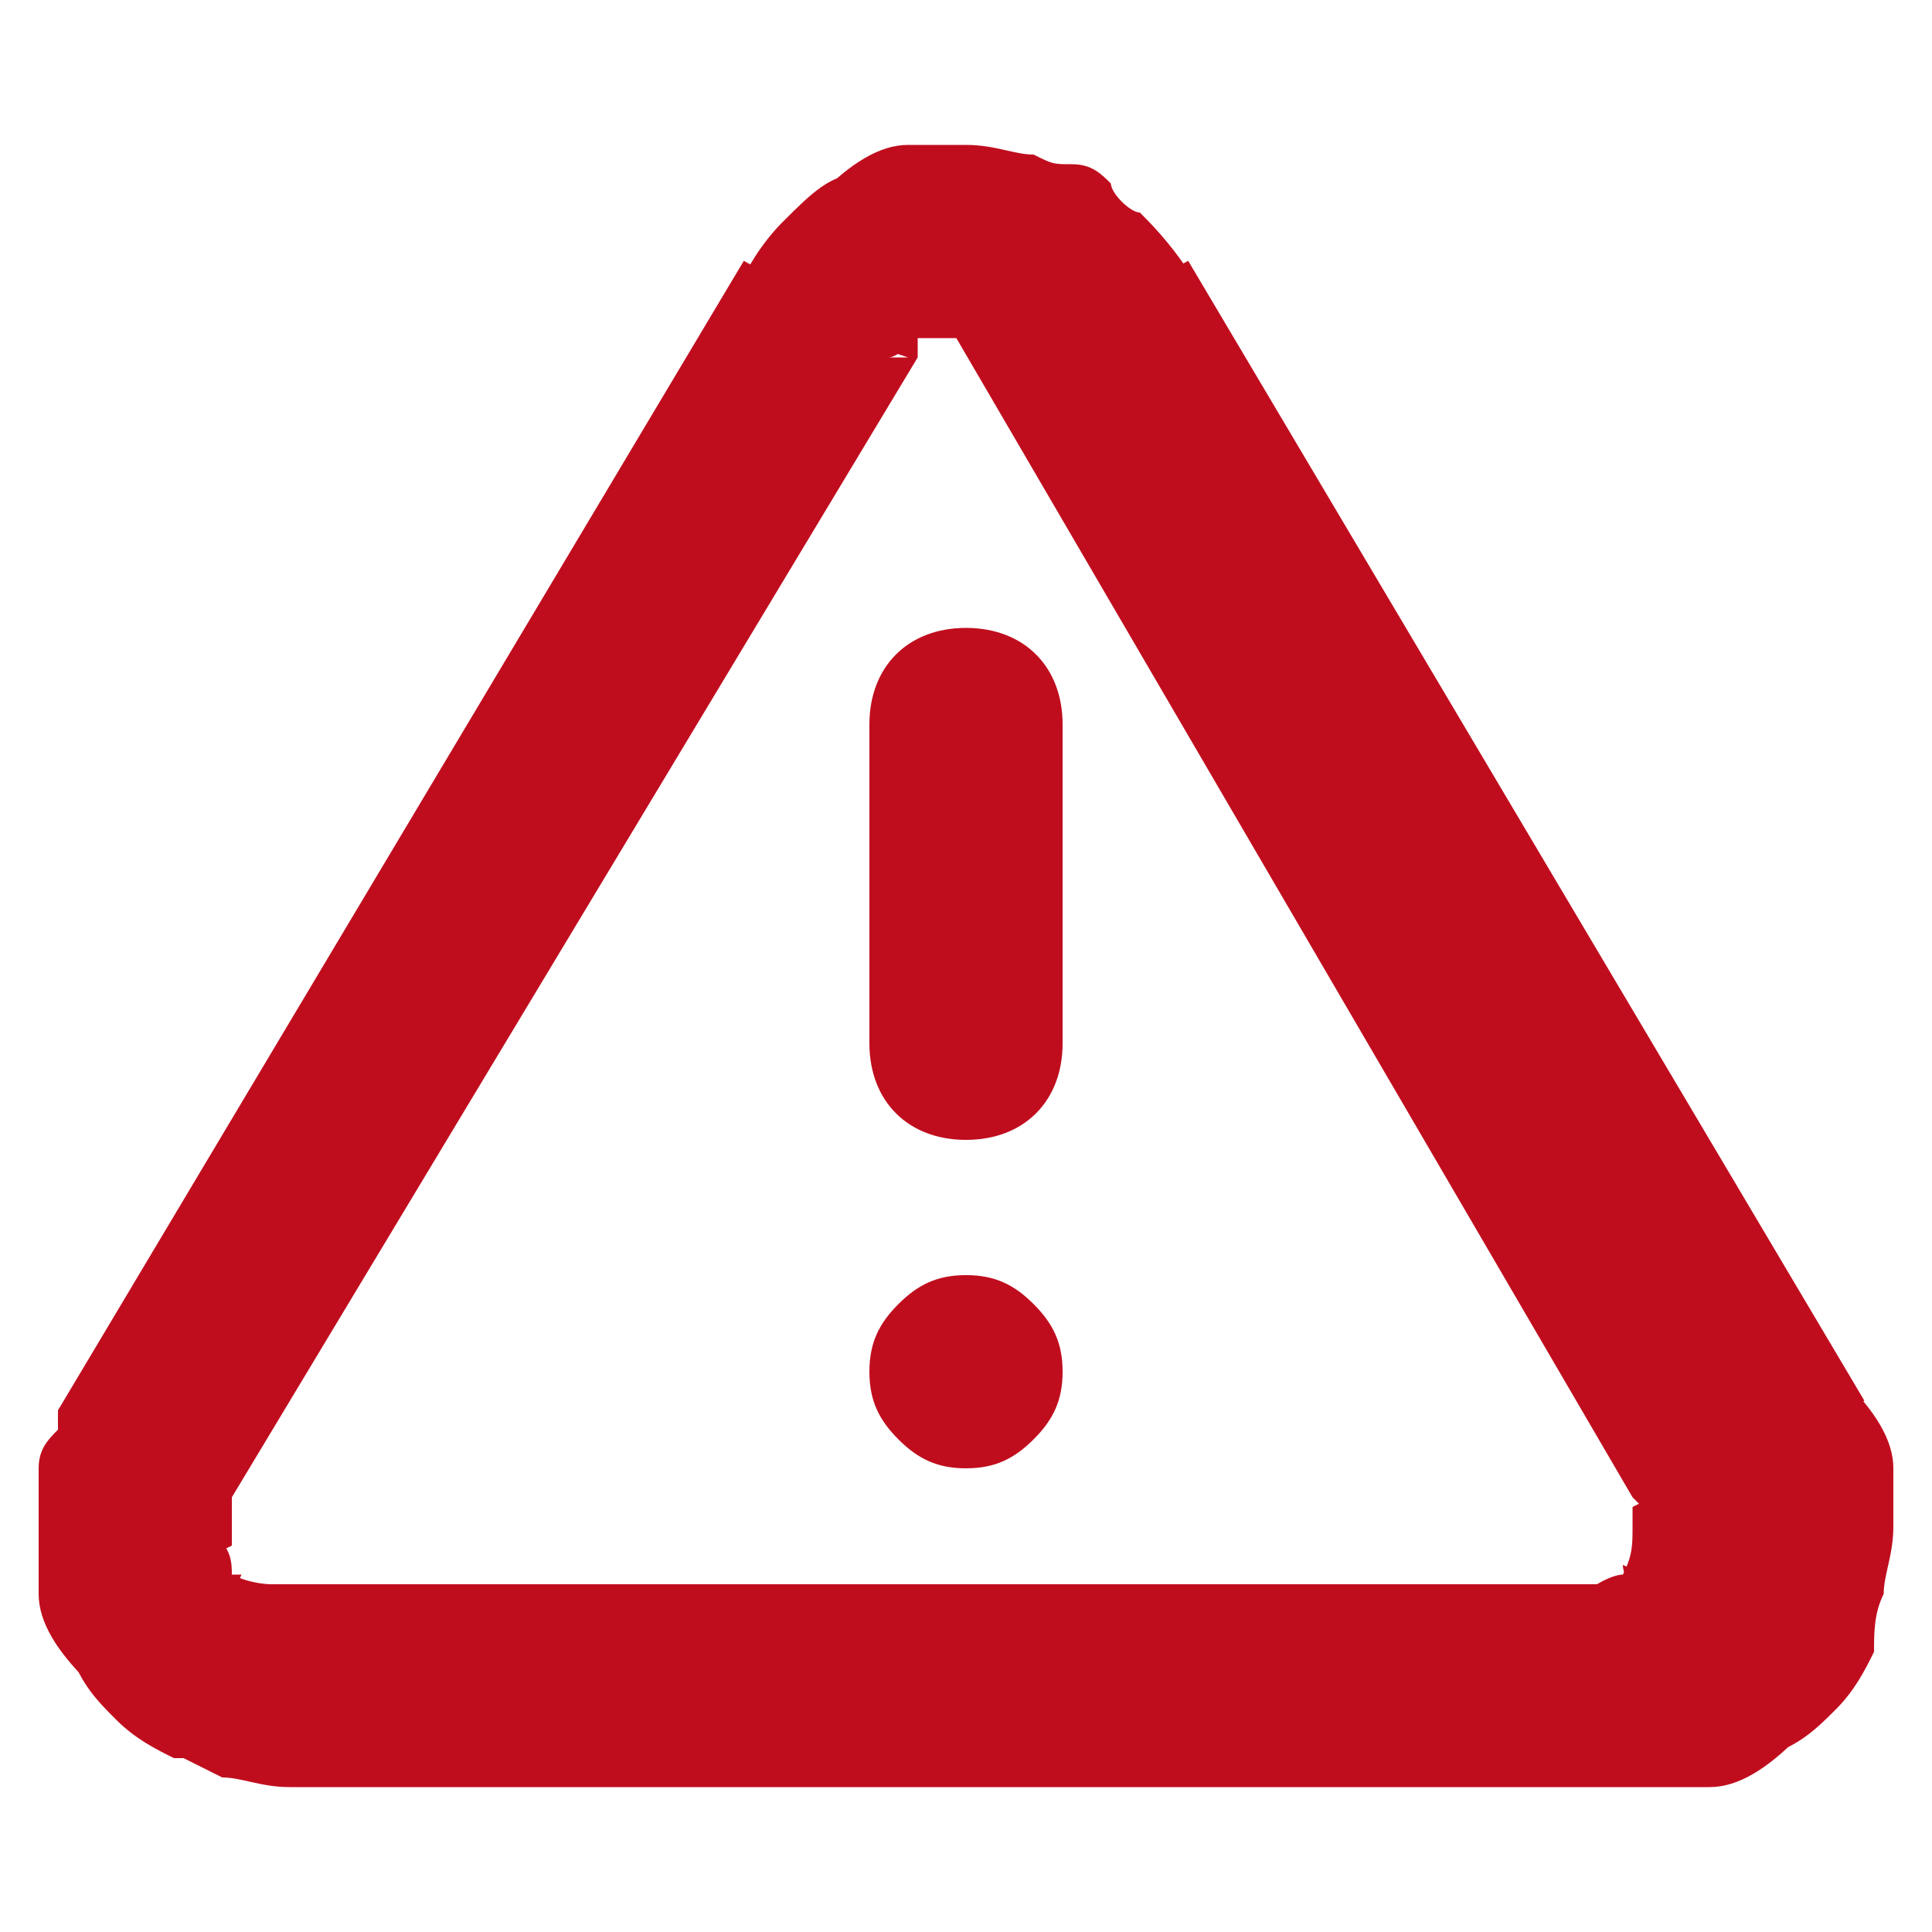
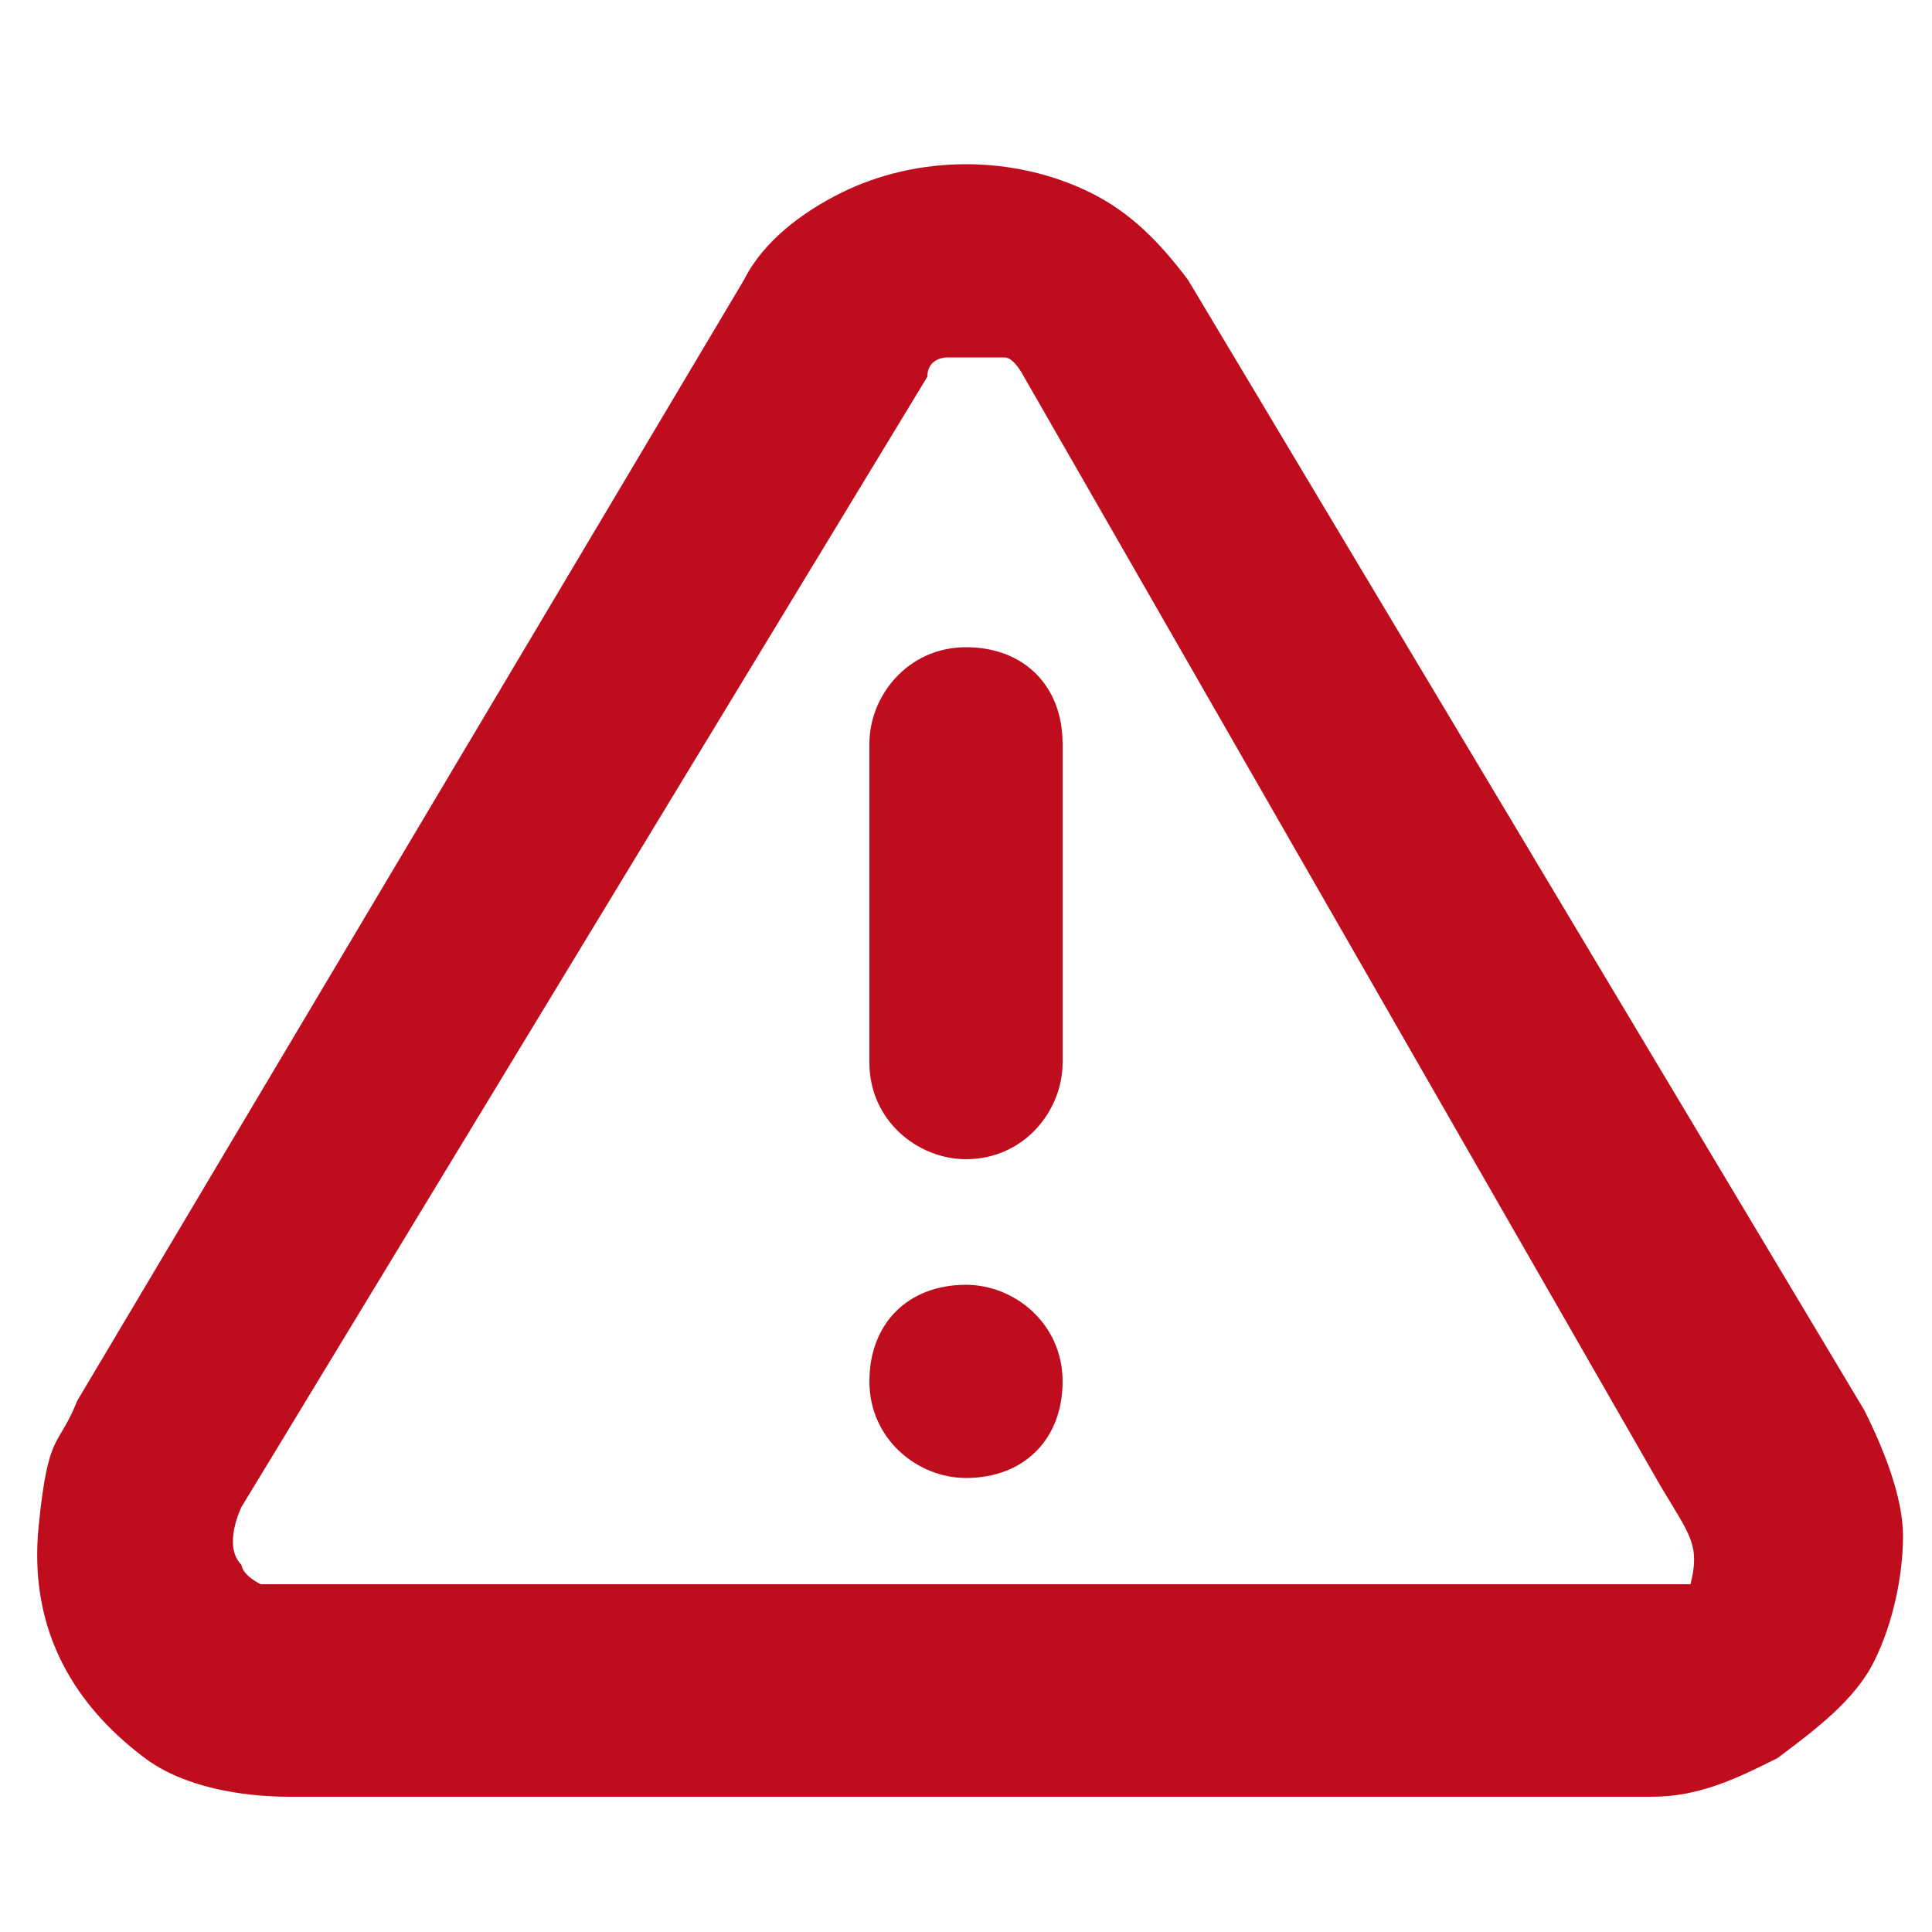
- <svg xmlns="http://www.w3.org/2000/svg" id="_レイヤー_1" version="1.1" viewBox="0 0 20 20">
+ <svg xmlns="http://www.w3.org/2000/svg" id="warning" version="1.1" viewBox="0 0 20 20">
  <defs>
    <style>
      .st0 {
        fill: #c00d1e;
      }
    </style>
  </defs>
-   <path class="st0" d="M9,7.5v3.3c0,.6.4,1,1,1s1-.4,1-1v-3.3c0-.6-.4-1-1-1s-1,.4-1,1ZM10,15.2c.3,0,.5-.1.7-.3s.3-.4.3-.7-.1-.5-.3-.7-.4-.3-.7-.3-.5.1-.7.3-.3.4-.3.7.1.5.3.7.4.3.7.3ZM8.6,3.2l-.9-.5L.6,14.6v.2c-.1.1-.2.2-.2.4v1.3c0,.3.2.6.5.9l.7-.7-.9.3c.1.4.3.6.5.8.2.2.4.3.6.4h.1c0,0,.2.1.4.2.2,0,.4.1.7.1h14.7c.3,0,.6-.2.9-.5l-.7-.7.3.9c.4-.1.6-.3.8-.5.2-.2.3-.4.4-.6h0c0-.2,0-.4.1-.6,0-.2.1-.4.1-.7v-.6c0-.3-.2-.6-.5-.9l-.7.7.9-.5L12.3,2.7l-.9.5.9-.4c-.2-.3-.4-.5-.5-.6-.1,0-.3-.2-.3-.3-.1-.1-.2-.2-.4-.2s-.2,0-.4-.1c-.2,0-.4-.1-.7-.1h-.6c-.3,0-.6.2-.9.5l.7.7-.3-.9c-.3,0-.5.2-.8.5-.2.2-.4.5-.5.8l.9.3-.9-.5.9.5.9.3h-.2c.1,0,.3-.2.4-.3l-.3-.3.2.4h.1l-.3-.4.2.4v-.2c-.1,0,0,.2,0,.2h0v-.2c-.1,0-.1.2-.1.2h.7l.3-.9-.7.7c.2.2.3.3.4.3h0l.3-.3-.4.2h0l.3-.2-.4.2h0l7,12,.2.2.3-.3-.4.2h0c0,.1.3-.2.3-.2l-.4.2h.2c0-.1-.2,0-.2,0h.2-.2v.2h0c0,.2,0,.3-.1.5l.9.3-.9-.4h0c0,.1.1.3.1.3v-.2h-.1v.2c.1,0,0-.2,0-.2-.1,0-.3.1-.4.2l.3.3-.2-.4h-.1l.3.4-.2-.4v.2c.1,0,0-.2,0-.2h0v.2c.1,0,.1-.2.1-.2H2.8s-.2,0-.4-.1l-.3.9.4-.9h-.3c0,.1.2.1.2.1h0c0-.1-.2-.1-.2-.1,0,.1.2,0,.2,0,0-.1,0-.3-.2-.4l-.3.3.4-.2h0c0-.1-.3.2-.3.2l.4-.2h-.2c0,0,.2,0,.2,0h-.2.2v-.2h0v-.5l-.9-.3.9.5L9.5,3.7v-.2l-.9-.3Z" />
+   <path class="st0" d="M3,18.6c-.5,0-1.1-.1-1.5-.4-.8-.6-1.2-1.4-1.1-2.4s.2-.8.4-1.3L7.7,2.9h0c.2-.4.6-.7,1-.9.8-.4,1.8-.4,2.6,0,.4.2.7.5,1,.9l7,11.7c.2.4.4.9.4,1.3s-.1.9-.3,1.3c-.2.4-.6.7-1,1-.4.2-.8.4-1.3.4H3ZM9.6,3.9L2.5,15.6s-.2.4,0,.6c0,0,0,.1.2.2h14.2c.1,0,.5,0,.6,0,.1-.4,0-.5-.3-1L10.6,3.9s-.1-.2-.2-.2c-.2,0-.5,0-.6,0,0,0-.2,0-.2.2h0ZM10,15.3c-.5,0-1-.4-1-1s.4-1,1-1h0c.5,0,1,.4,1,1s-.4,1-1,1ZM10,12c-.5,0-1-.4-1-1v-3.3c0-.5.4-1,1-1s1,.4,1,1v3.3c0,.5-.4,1-1,1Z" />
</svg>
